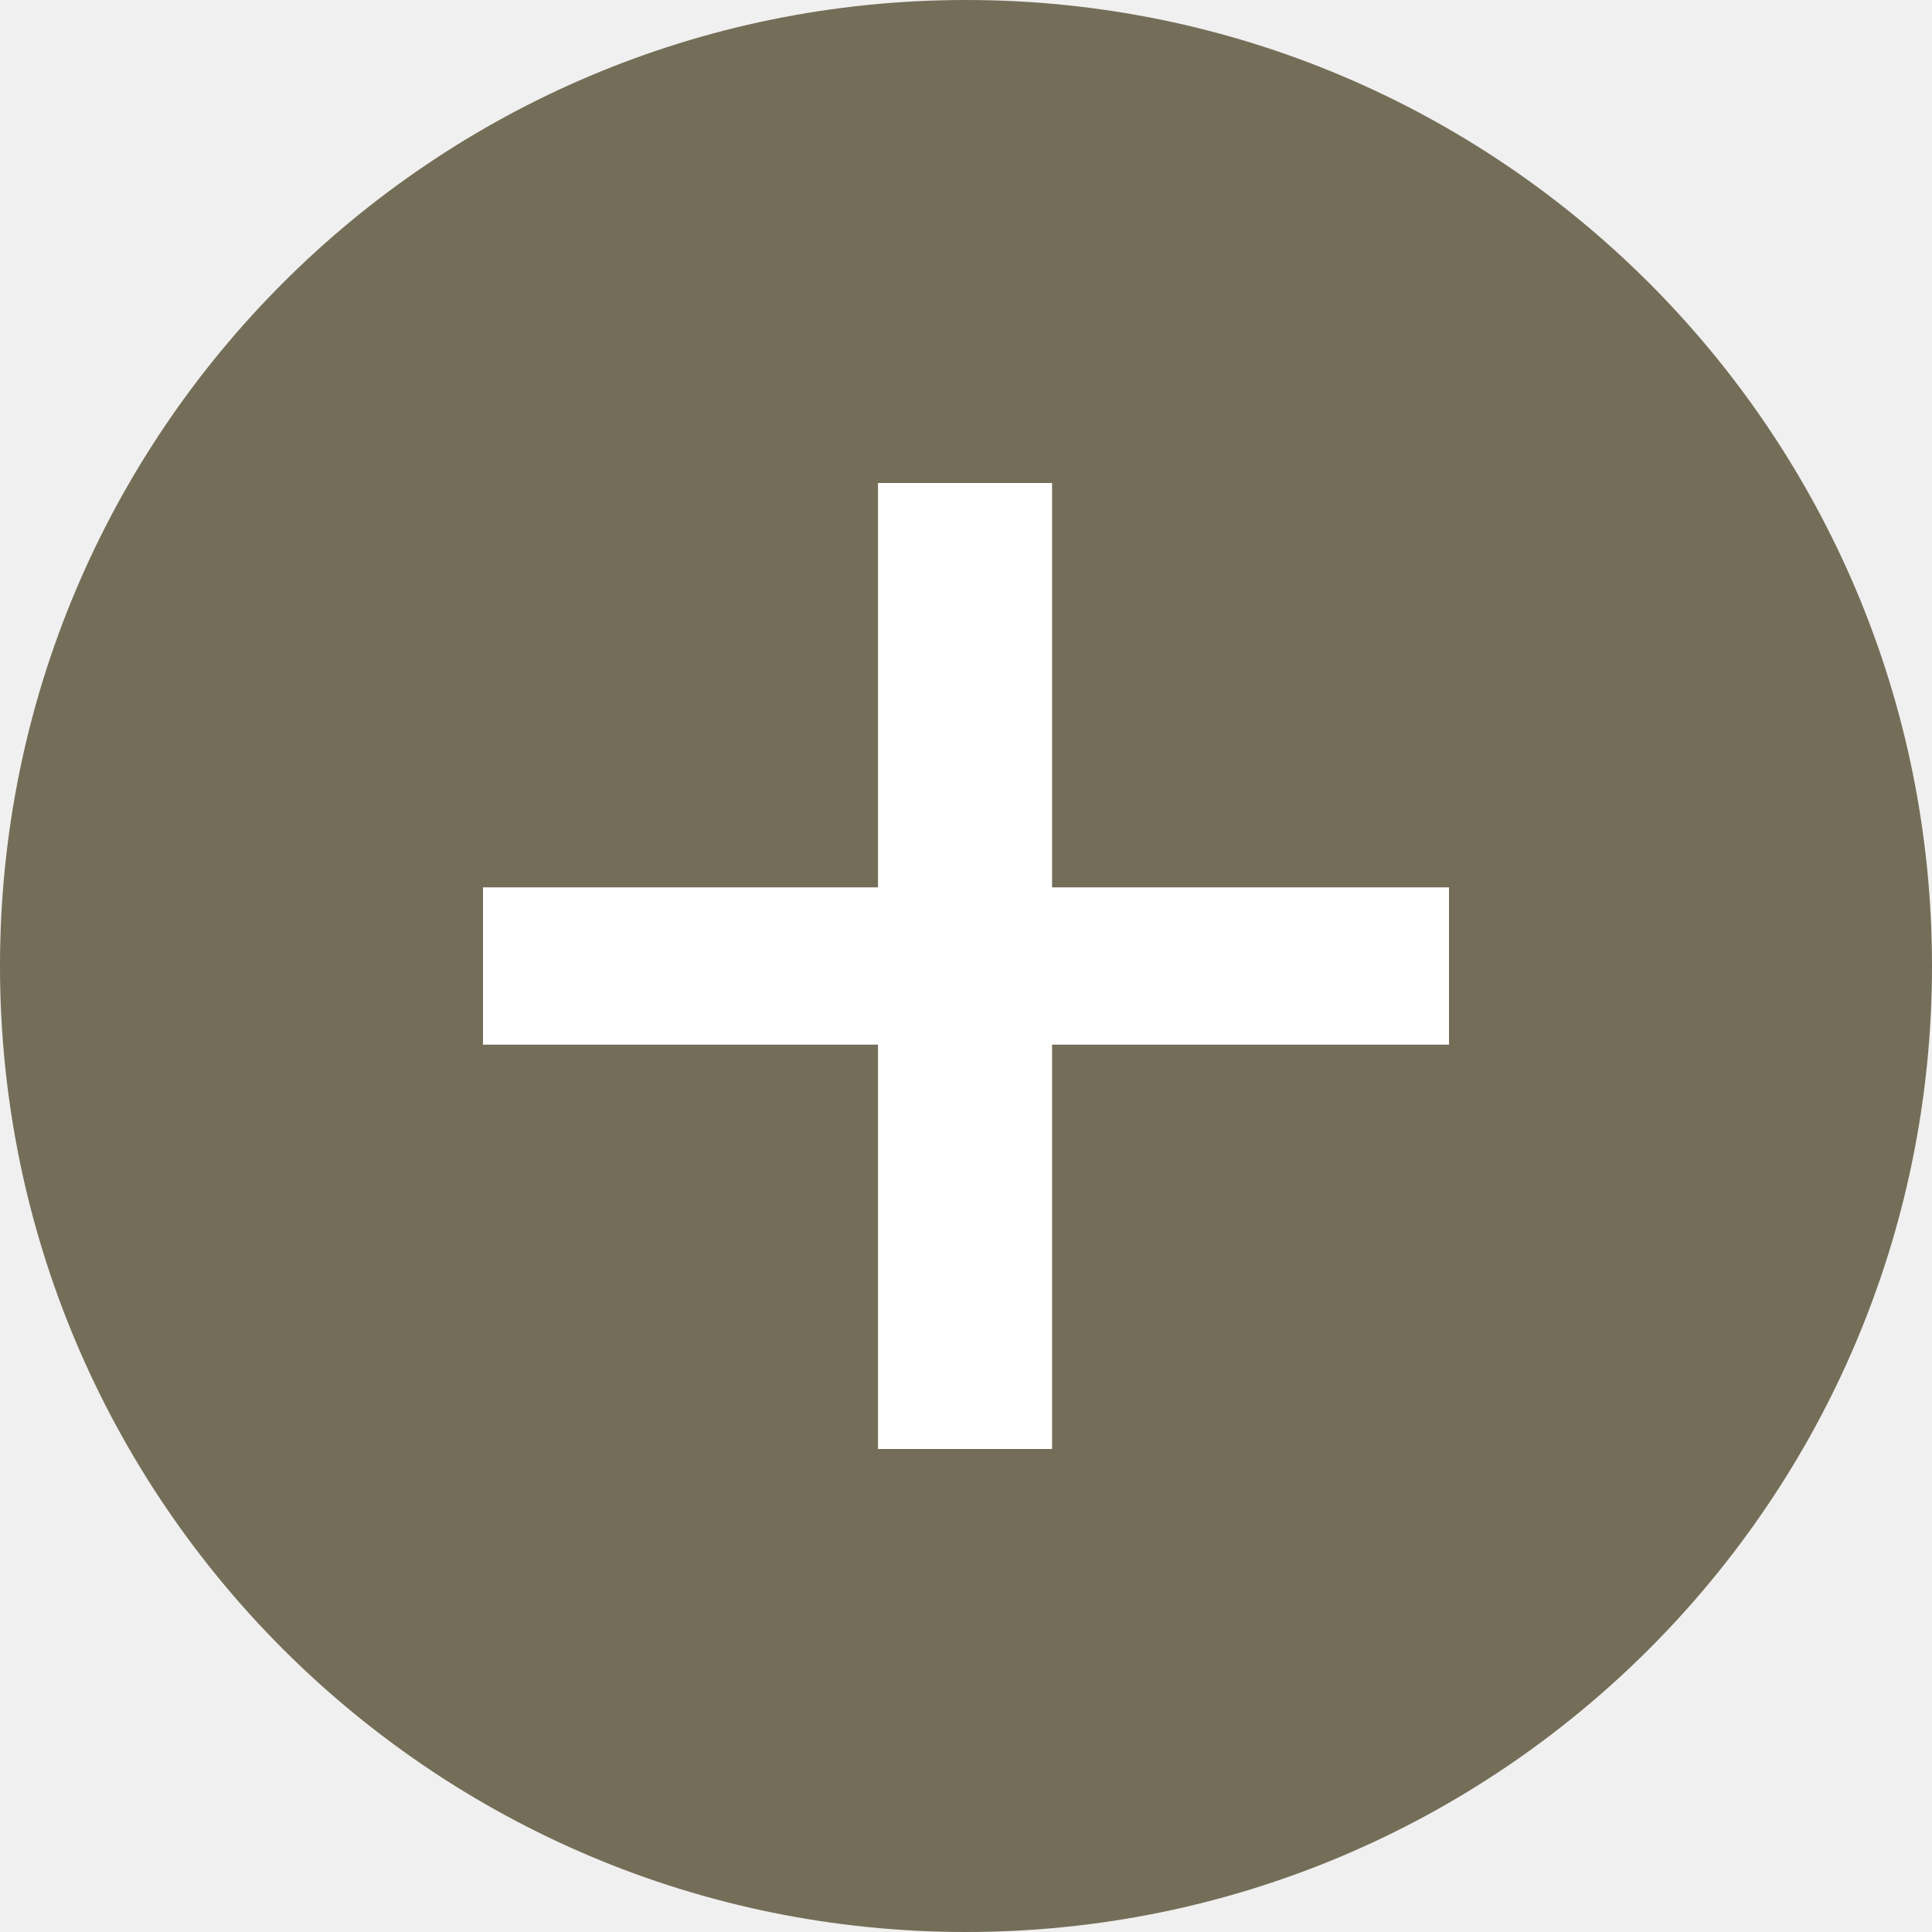
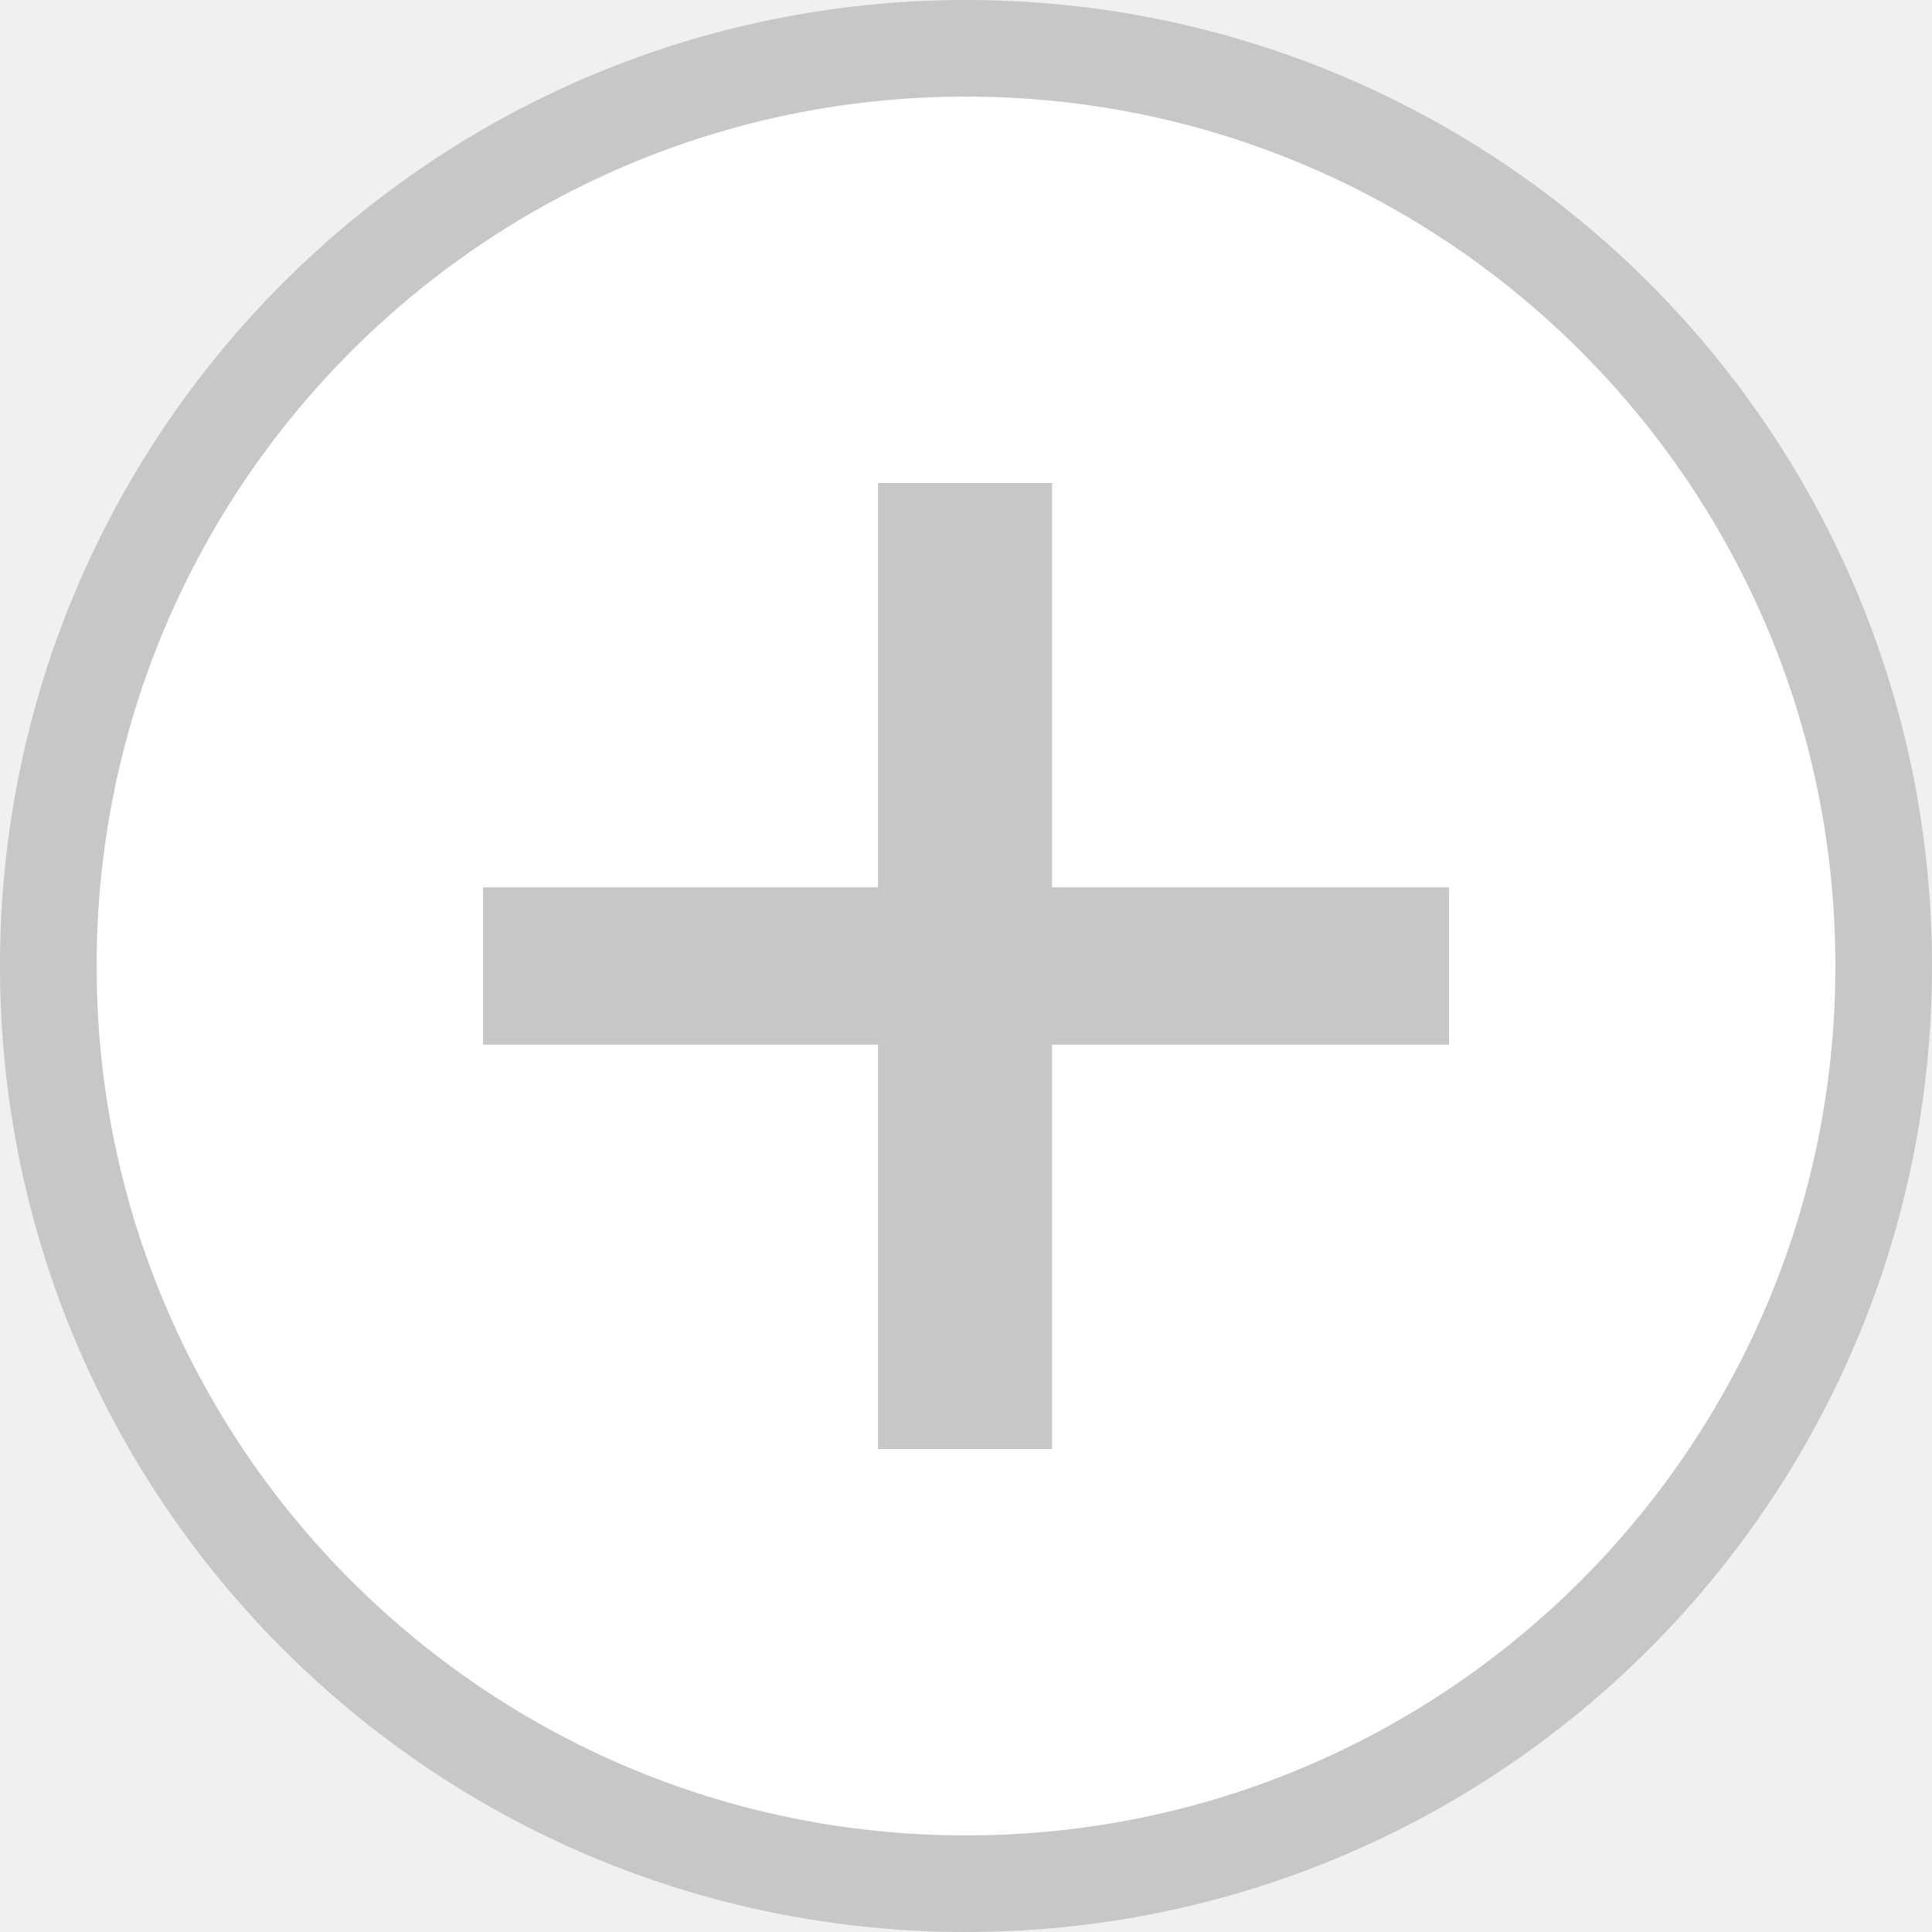
<svg xmlns="http://www.w3.org/2000/svg" width="20" height="20" viewBox="0 0 20 20" fill="none">
-   <circle cx="10" cy="10" r="10" fill="#746E58" />
-   <path d="M9.089 15V10.814H5V9.186H9.089V5H10.891V9.186H15V10.814H10.891V15H9.089Z" fill="white" />
+   <circle cx="10" cy="10" r="9.5" fill="white" stroke="#C7C7C7" />
+   <path d="M9.089 15V10.814H5V9.186H9.089V5H10.891V9.186H15V10.814H10.891V15H9.089Z" fill="#C7C7C7" />
</svg>
